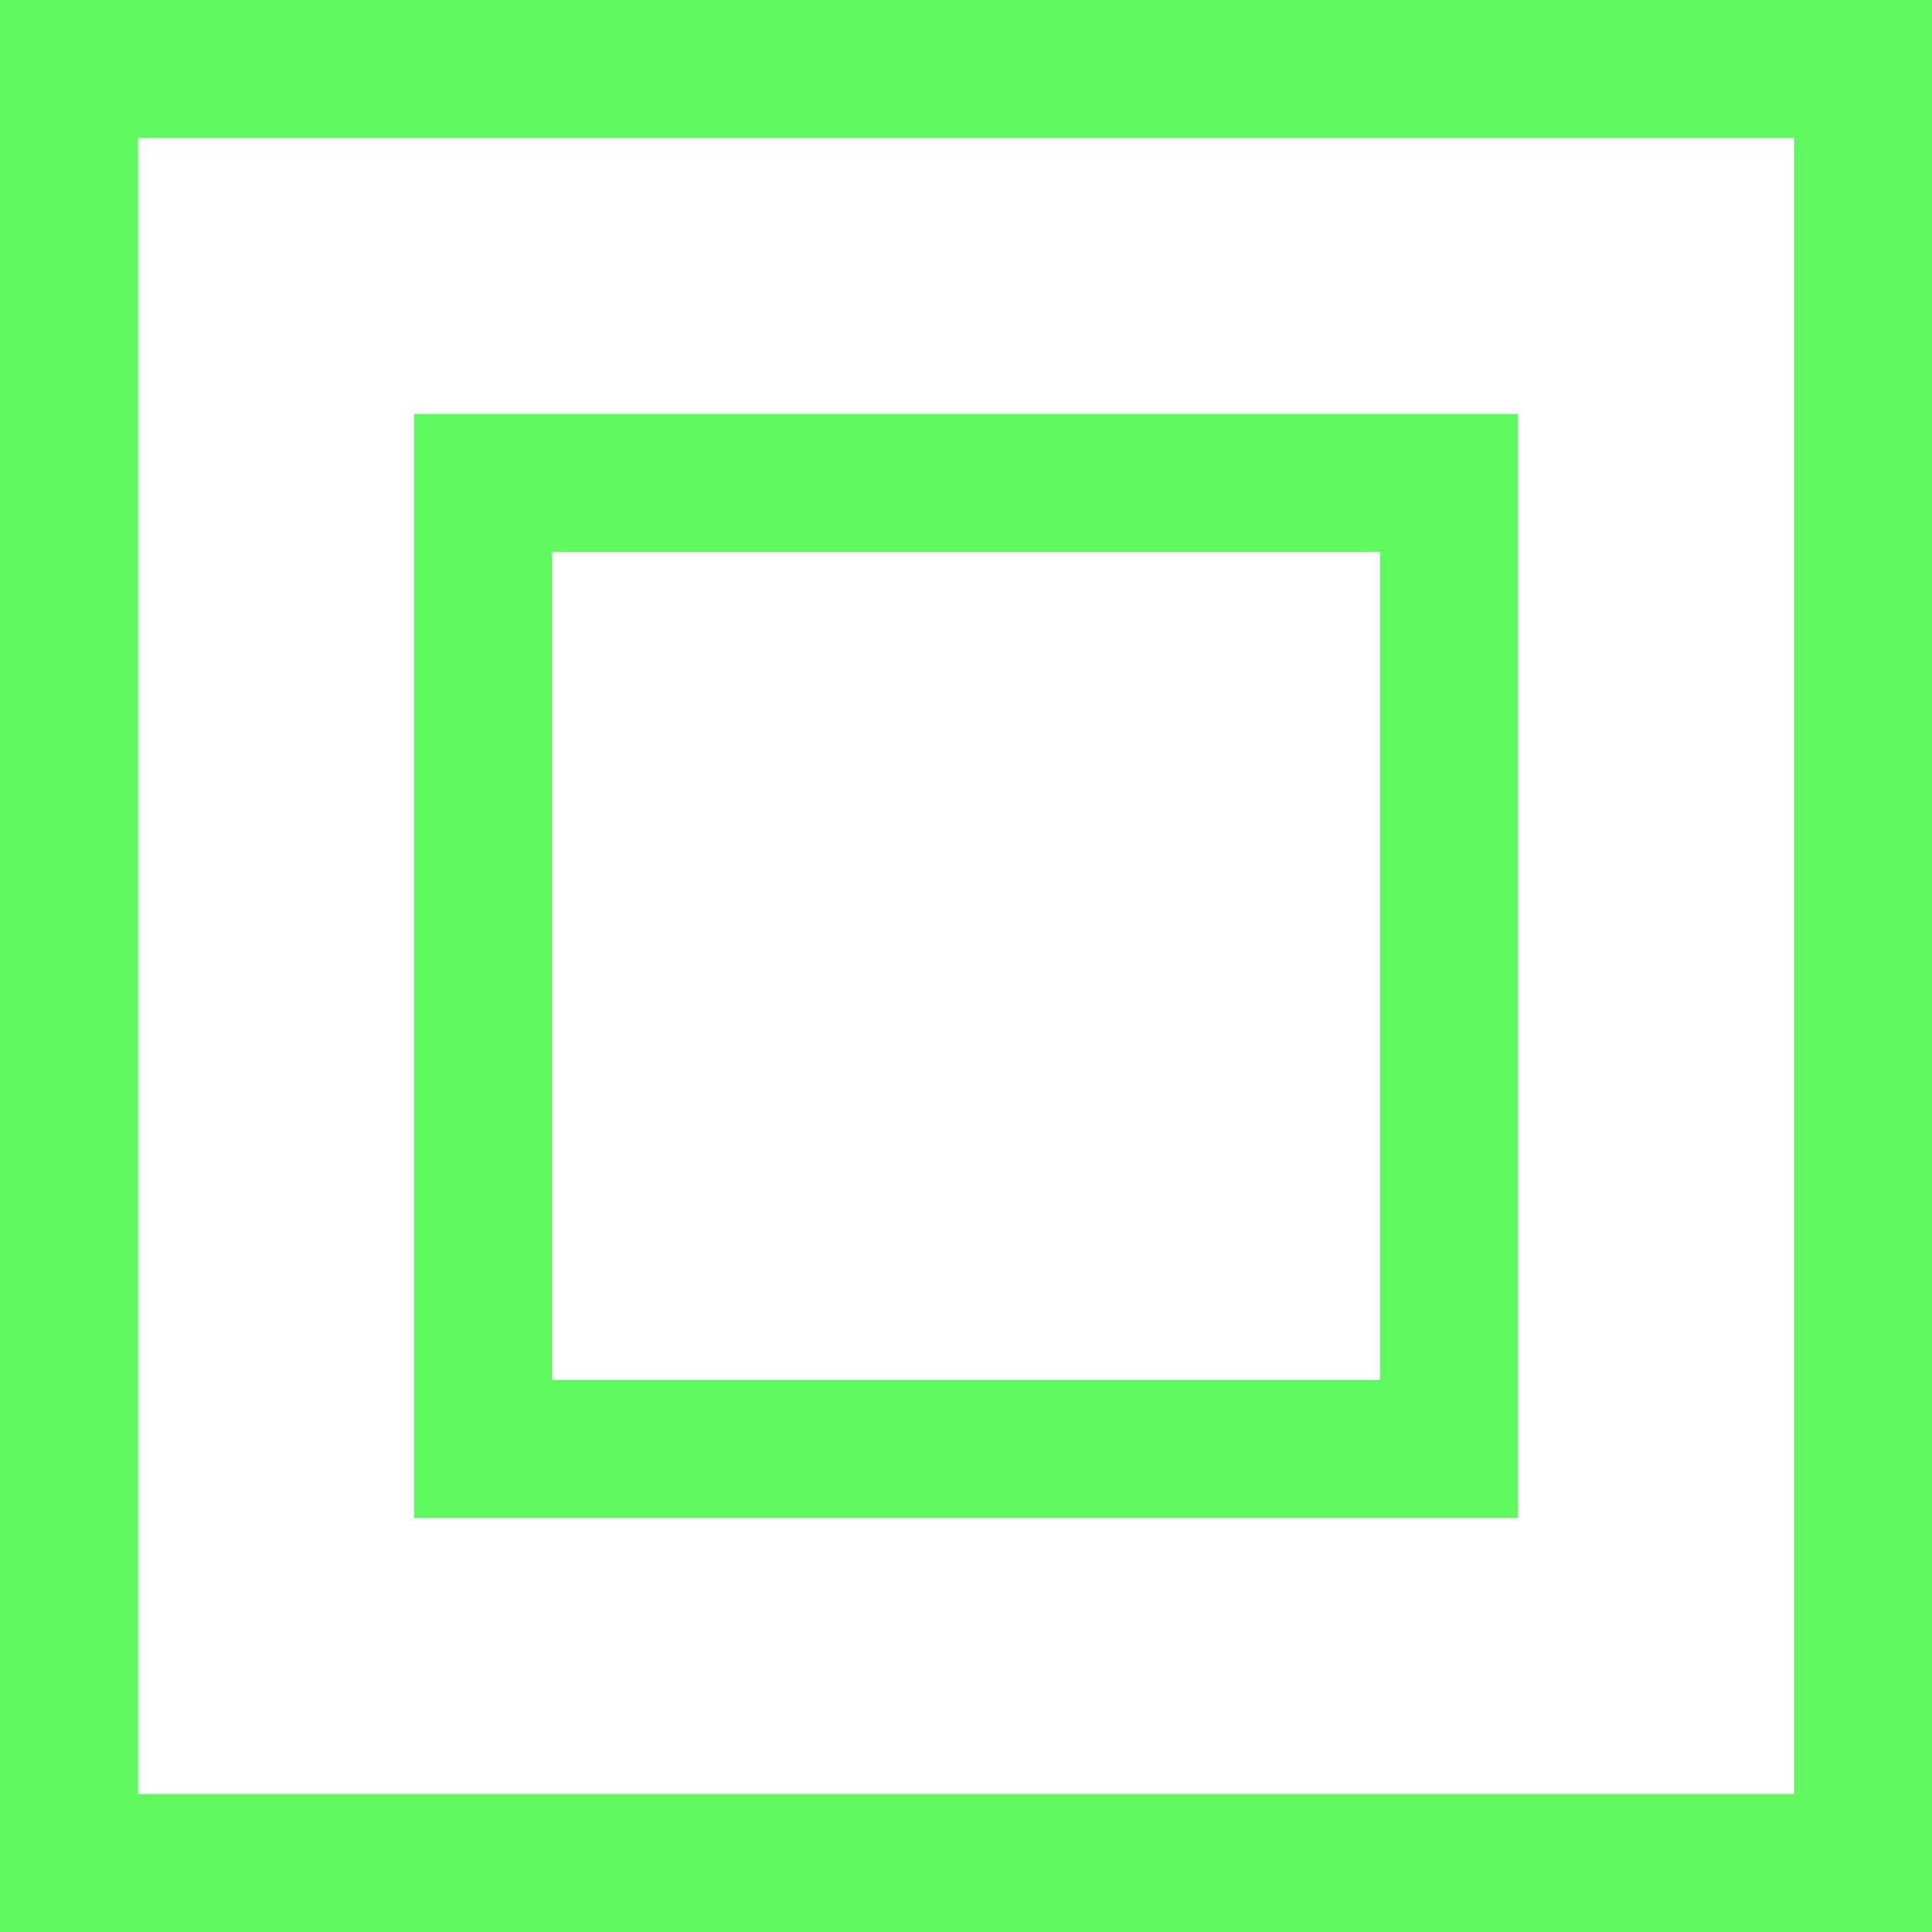
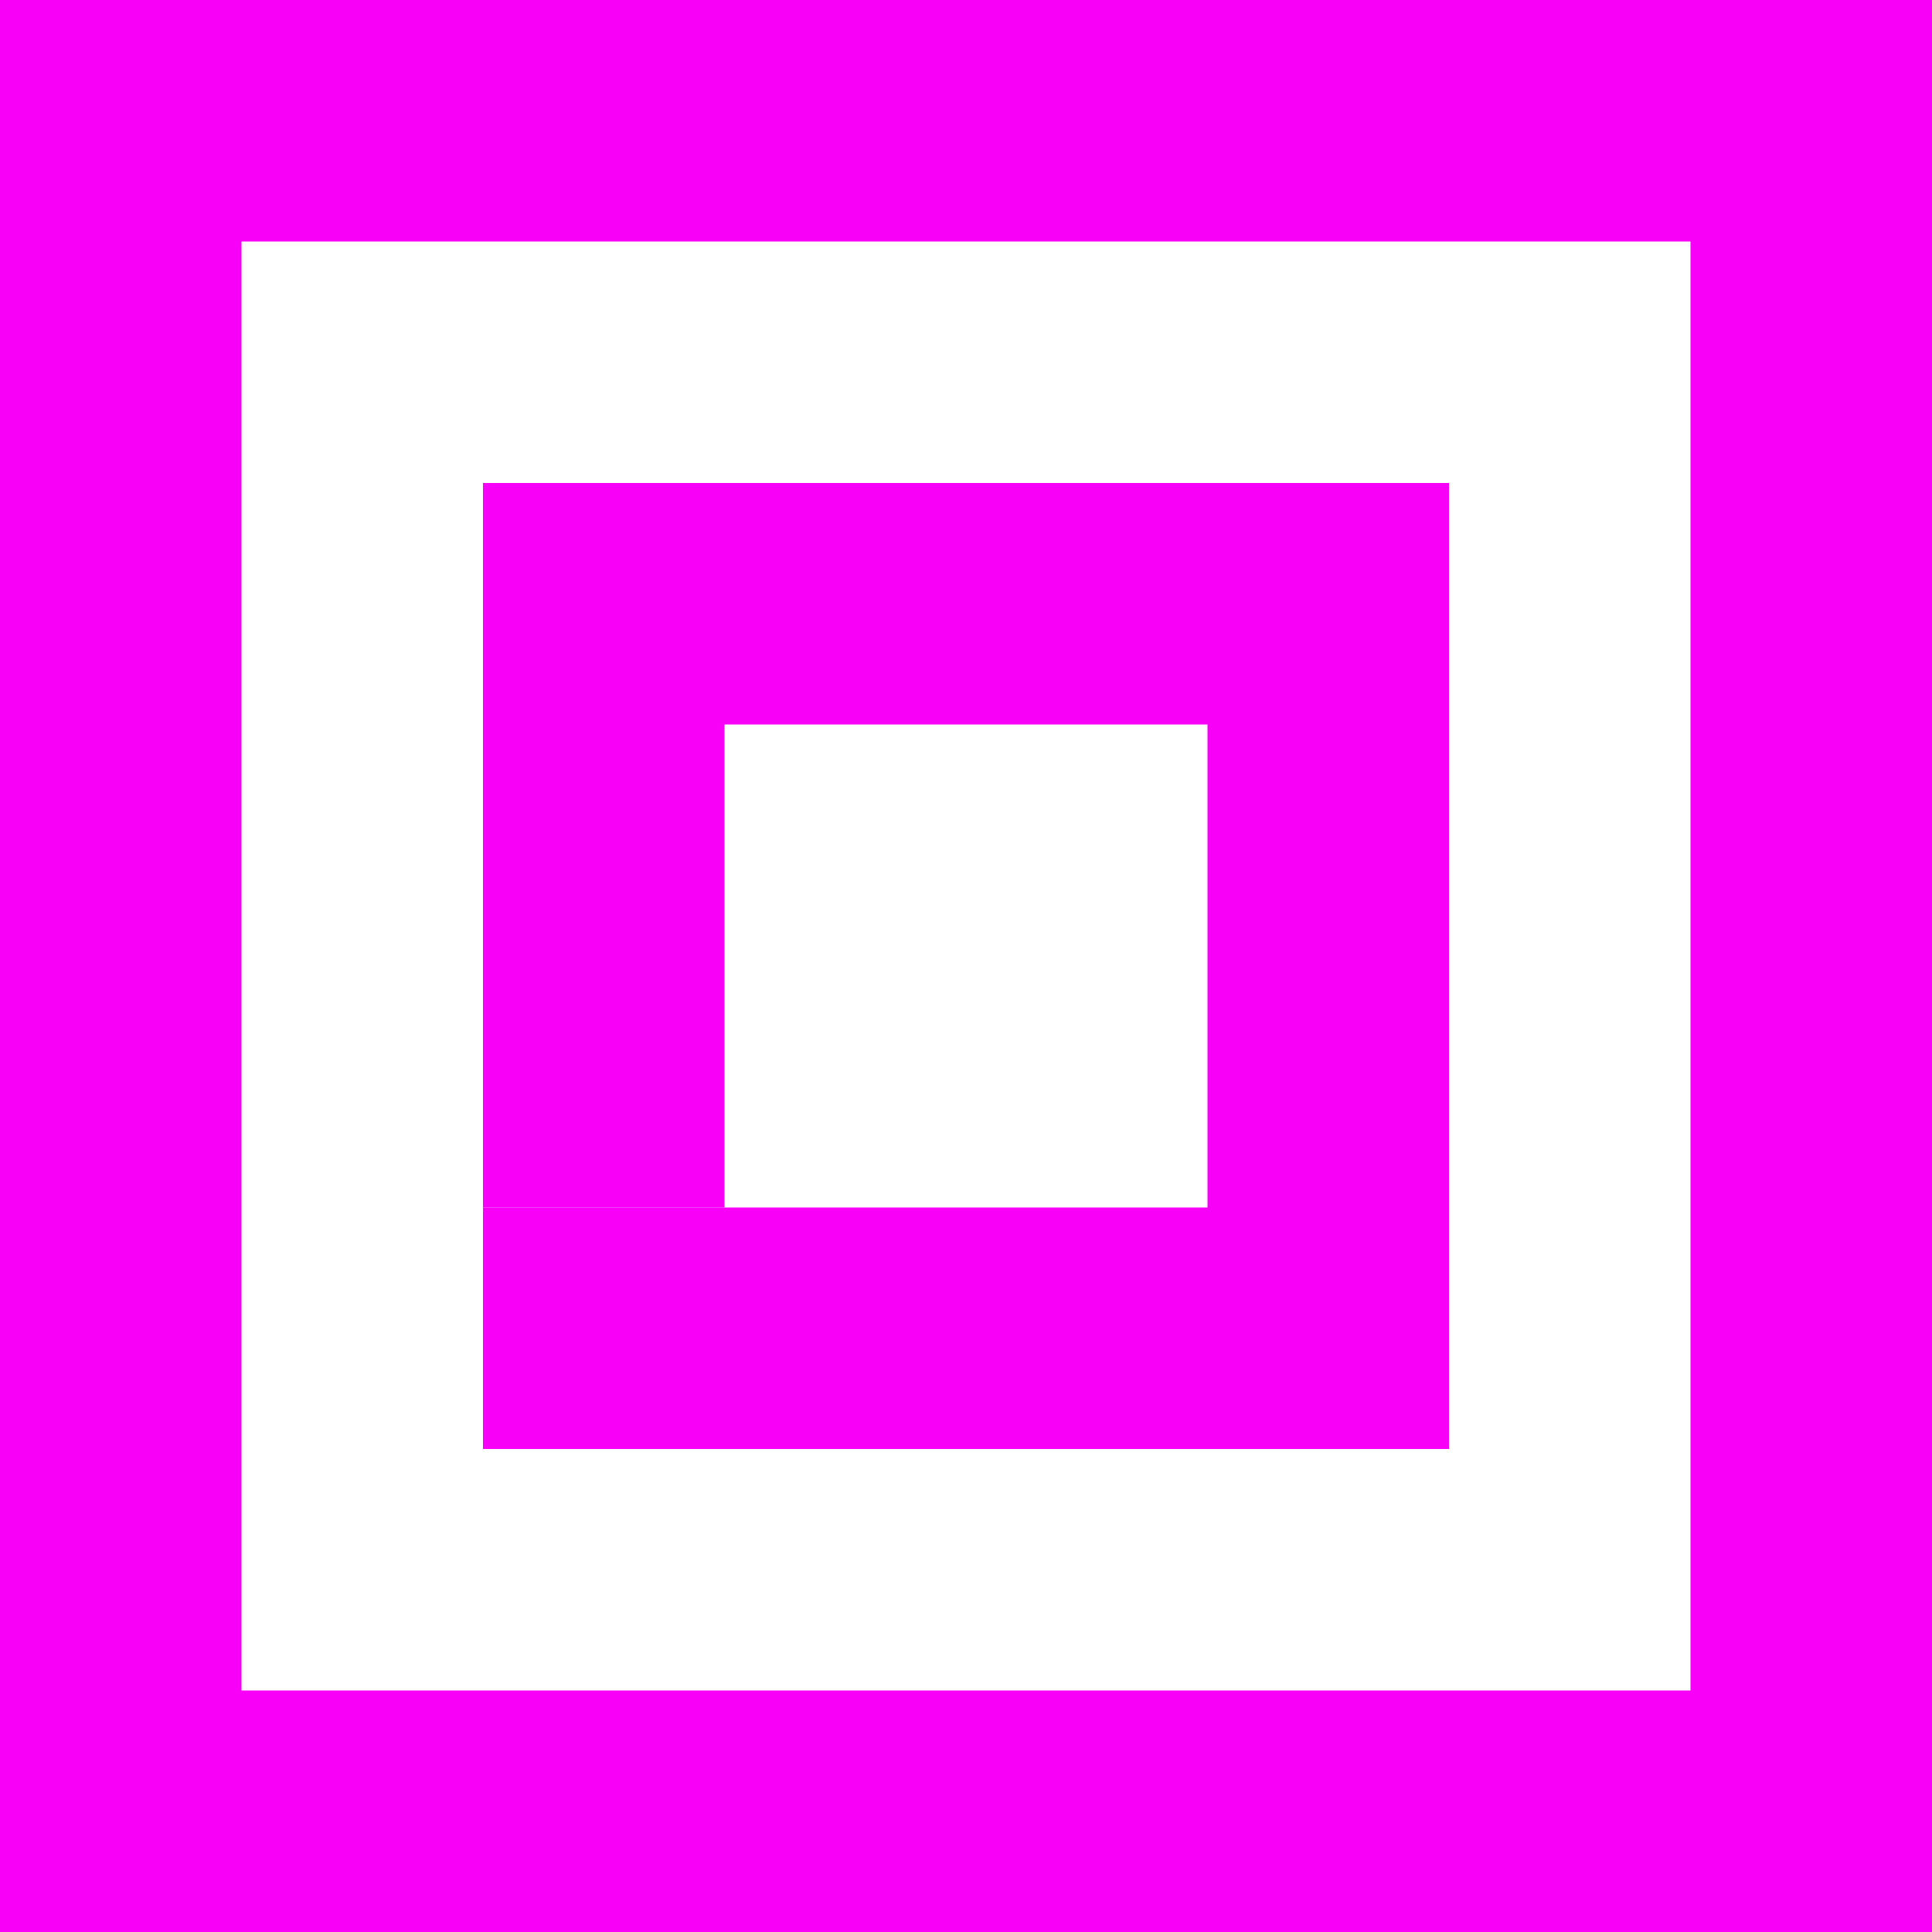
- <svg xmlns="http://www.w3.org/2000/svg" version="1.1" width="126" height="126" viewBox="0,0,126,126">
-   <g transform="translate(-177,-117)">
-     <g data-paper-data="{&quot;isPaintingLayer&quot;:true}" fill="#60f860" fill-rule="nonzero" stroke="none" stroke-width="1" stroke-linecap="butt" stroke-linejoin="miter" stroke-miterlimit="10" stroke-dasharray="" stroke-dashoffset="0" style="mix-blend-mode: normal">
-       <path d="M303,117v126h-126v-126zM294,126h-108v108h108z" />
-       <path d="M276,144v72h-72v-72zM267,153h-54v54h54z" />
+ <svg xmlns="http://www.w3.org/2000/svg" version="1.1" width="144" height="144" viewBox="0,0,144,144">
+   <g transform="translate(-168,-108)">
+     <g data-paper-data="{&quot;isPaintingLayer&quot;:true}" fill="#f800f8" fill-rule="nonzero" stroke="none" stroke-width="1" stroke-linecap="butt" stroke-linejoin="miter" stroke-miterlimit="10" stroke-dasharray="" stroke-dashoffset="0" style="mix-blend-mode: normal">
+       <path d="M312,108v144h-144v-144h126zM294,126h-108v108h108z" />
+       <path d="M276,144v18h-54v36h-18v-36v-18z" />
+       <path d="M276,144v18v36v18h-72v-18h54v-36v-18z" />
    </g>
  </g>
</svg>
